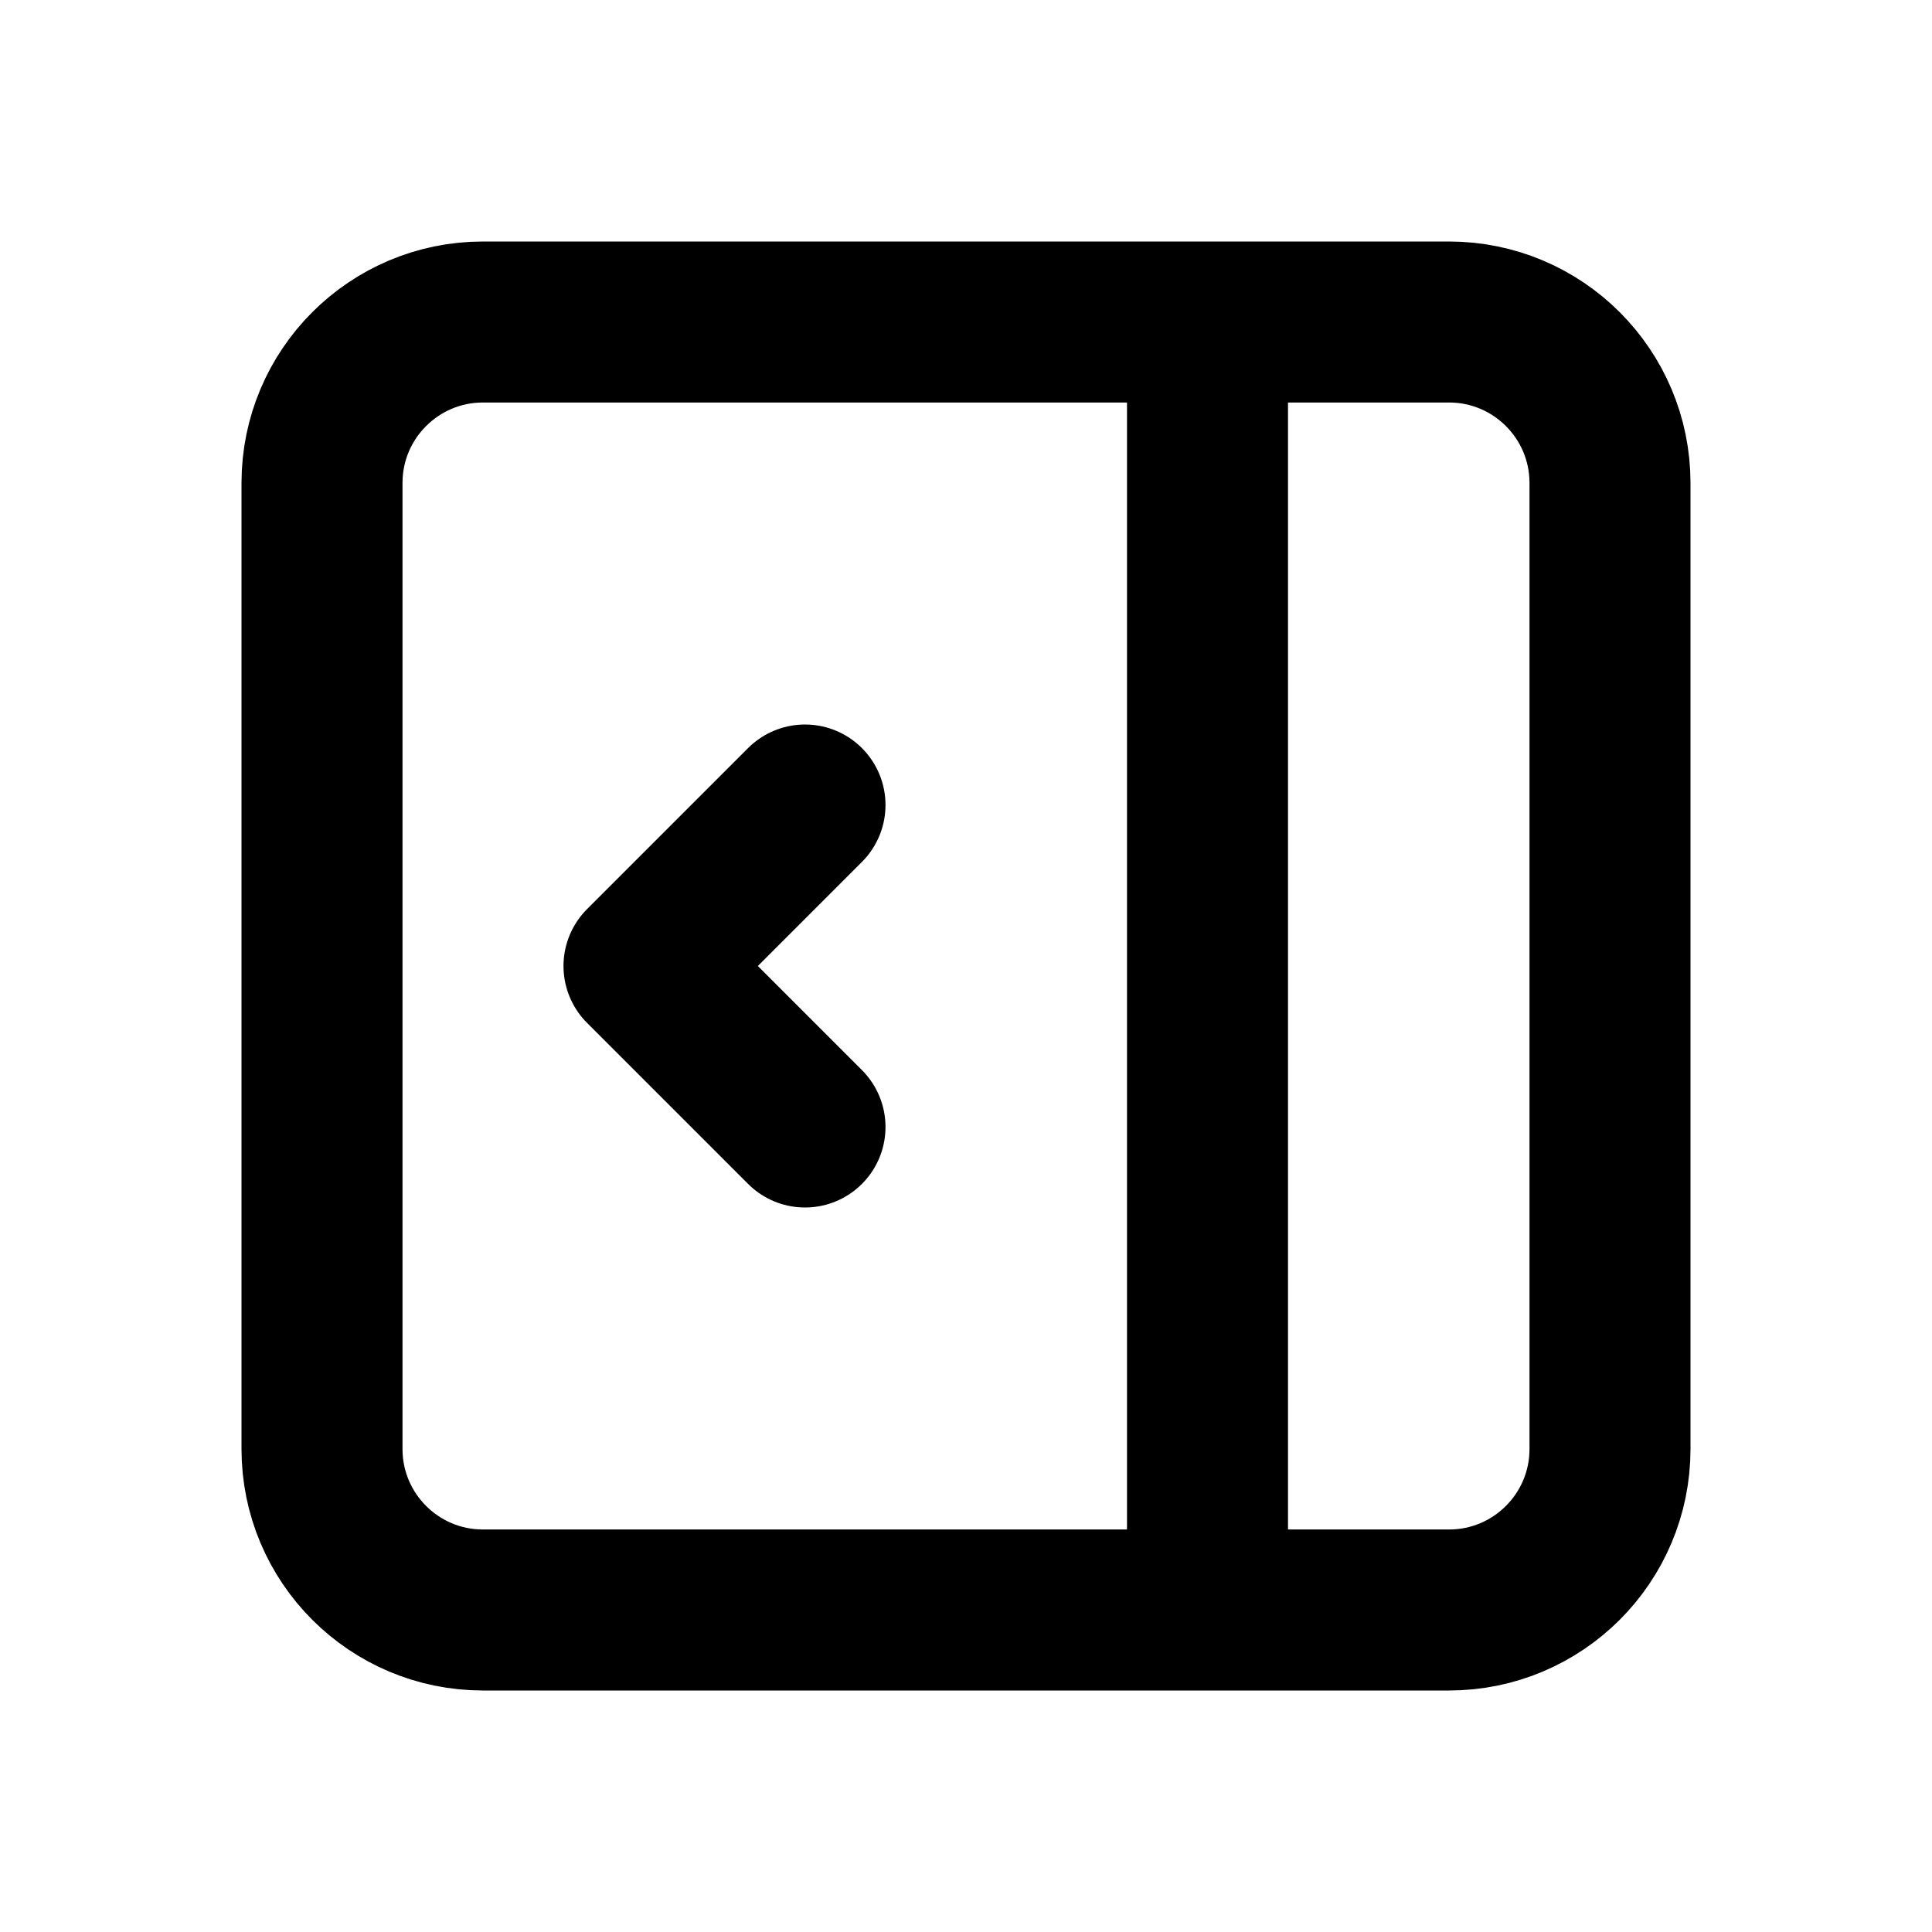
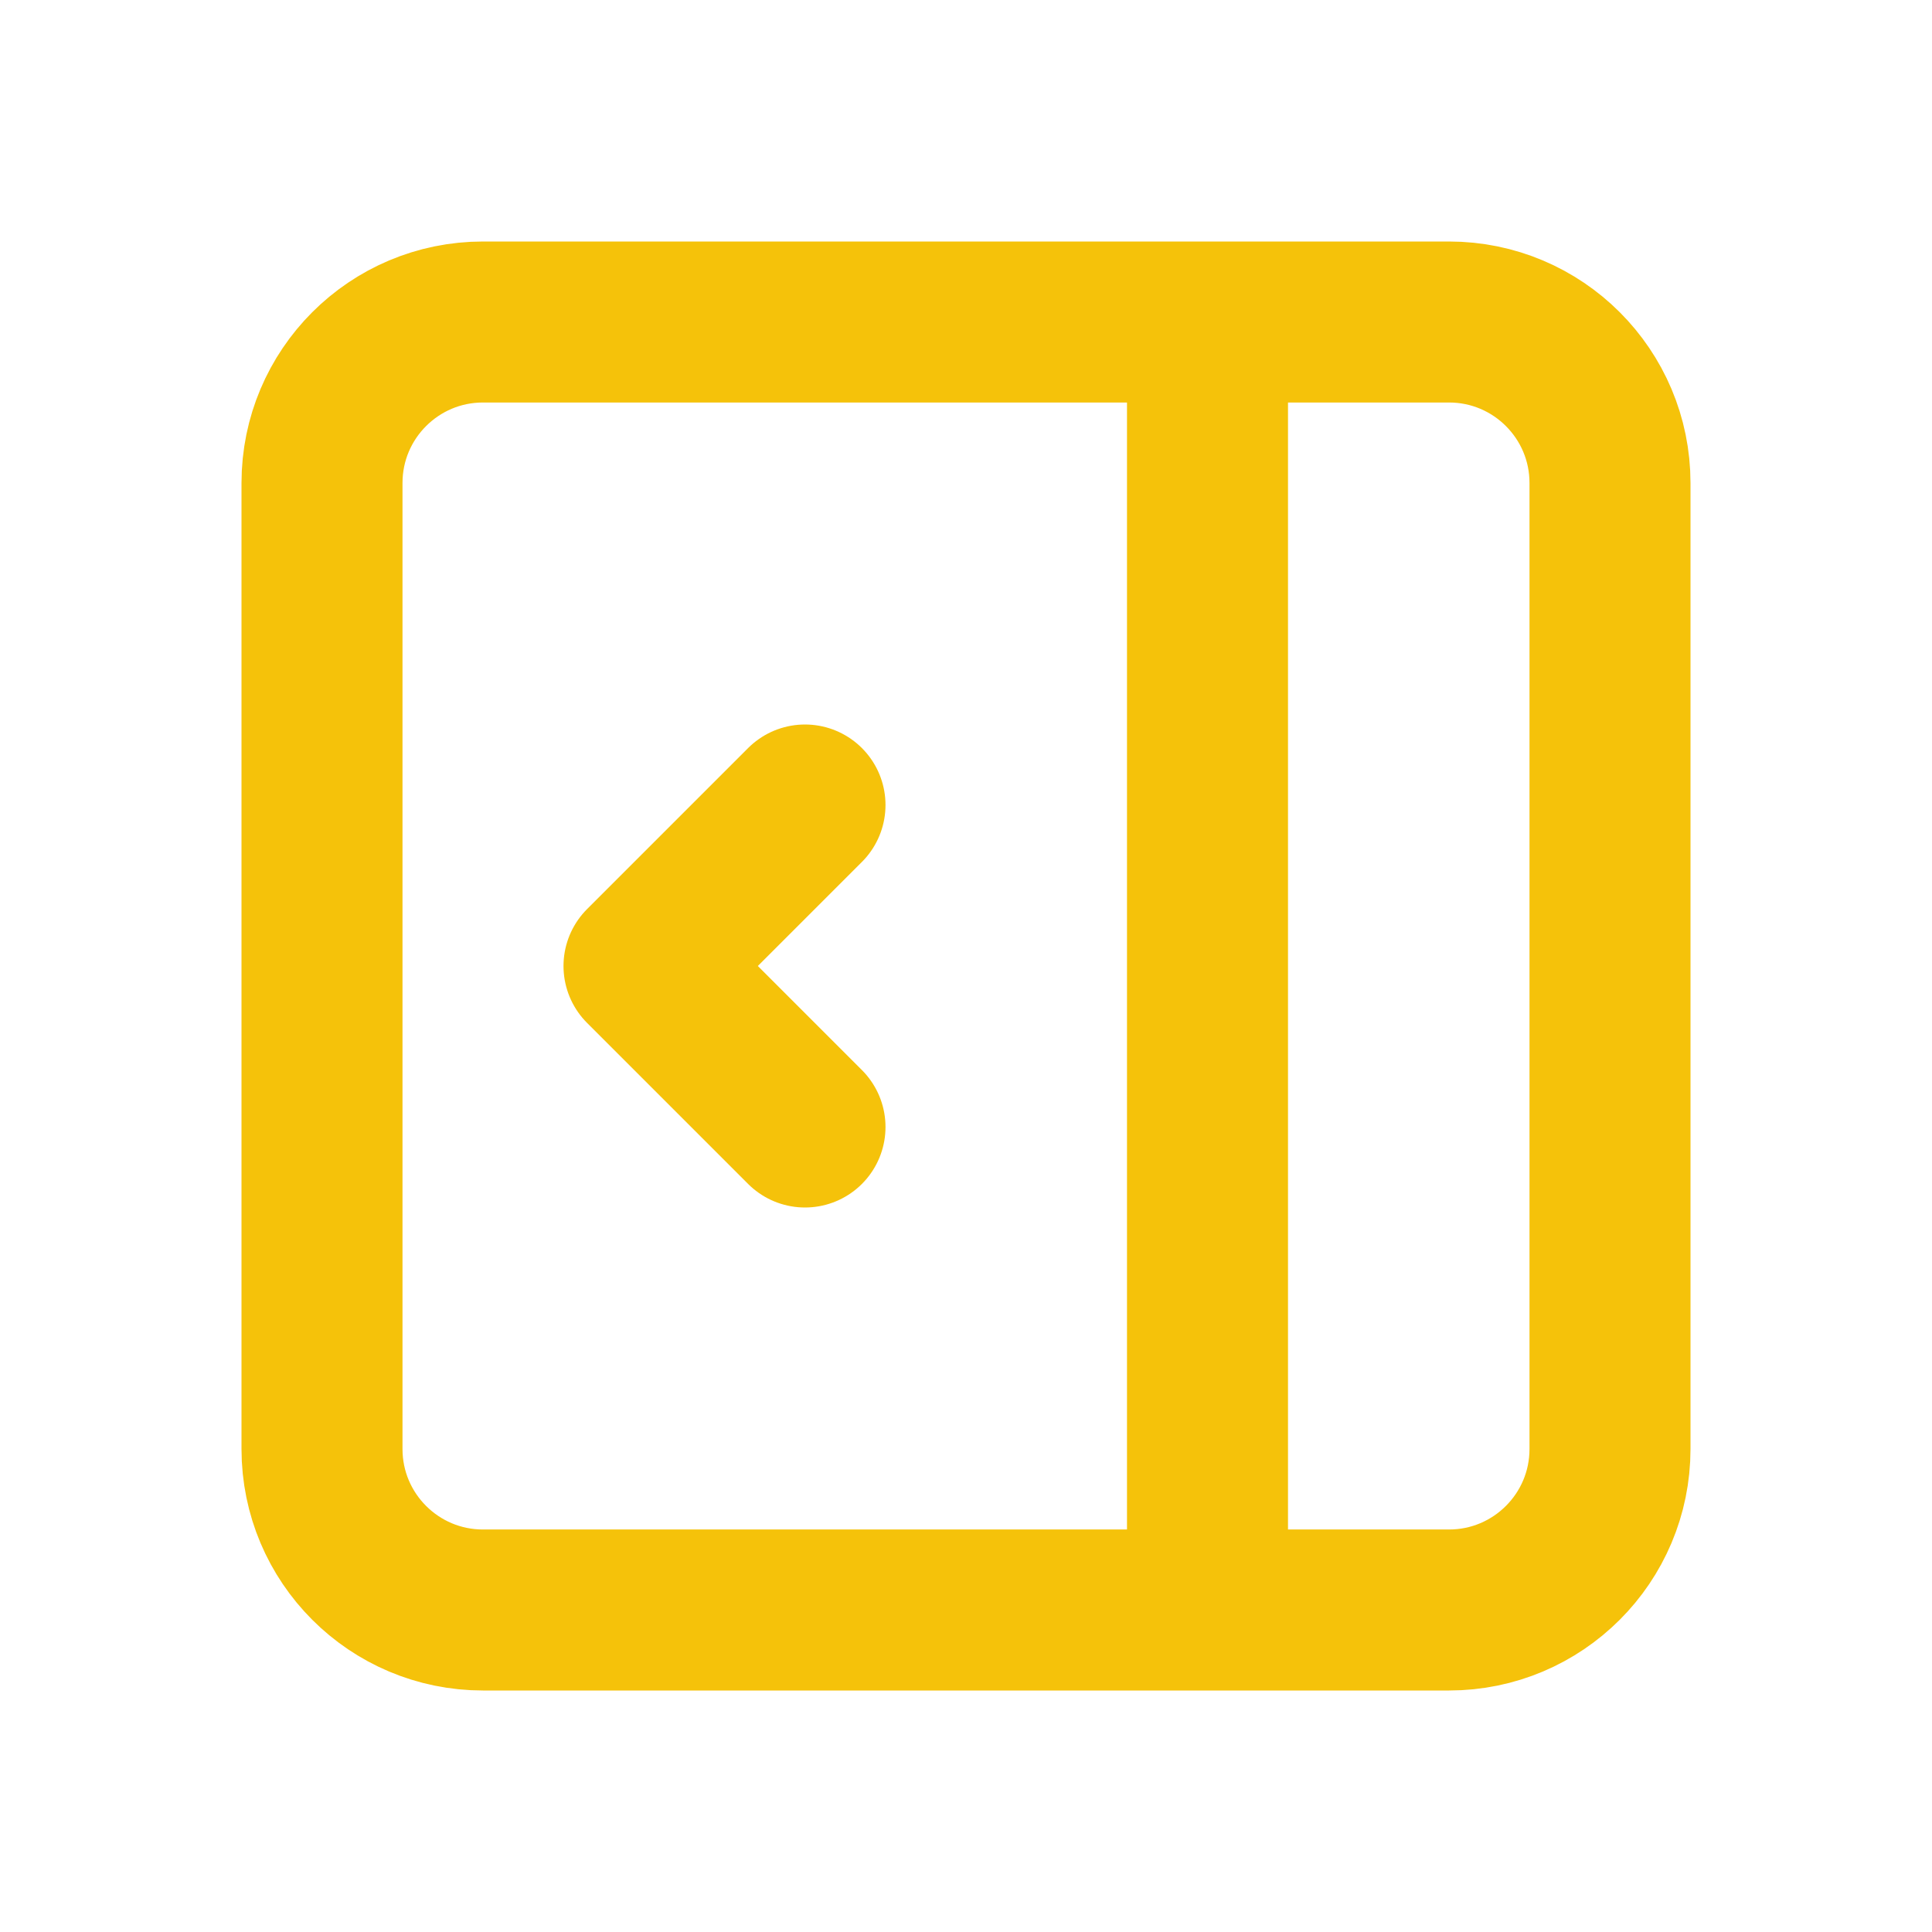
<svg xmlns="http://www.w3.org/2000/svg" aria-hidden="true" role="img" class="iconify iconify--tabler flex-shrink-0 flex-shrink-0 h-5 w-5" style="" width="1em" height="1em" viewBox="0 0 24 24">
-   <g fill="none" stroke="currentColor" stroke-linecap="round" stroke-linejoin="round" stroke-width="2">
+   <g fill="none" stroke="#f5c20a" stroke-linecap="round" stroke-linejoin="round" stroke-width="2">
    <path d="M4 6a2 2 0 0 1 2-2h12a2 2 0 0 1 2 2v12a2 2 0 0 1-2 2H6a2 2 0 0 1-2-2zm11-2v16" />
    <path d="m10 10l-2 2l2 2" />
  </g>
</svg>
